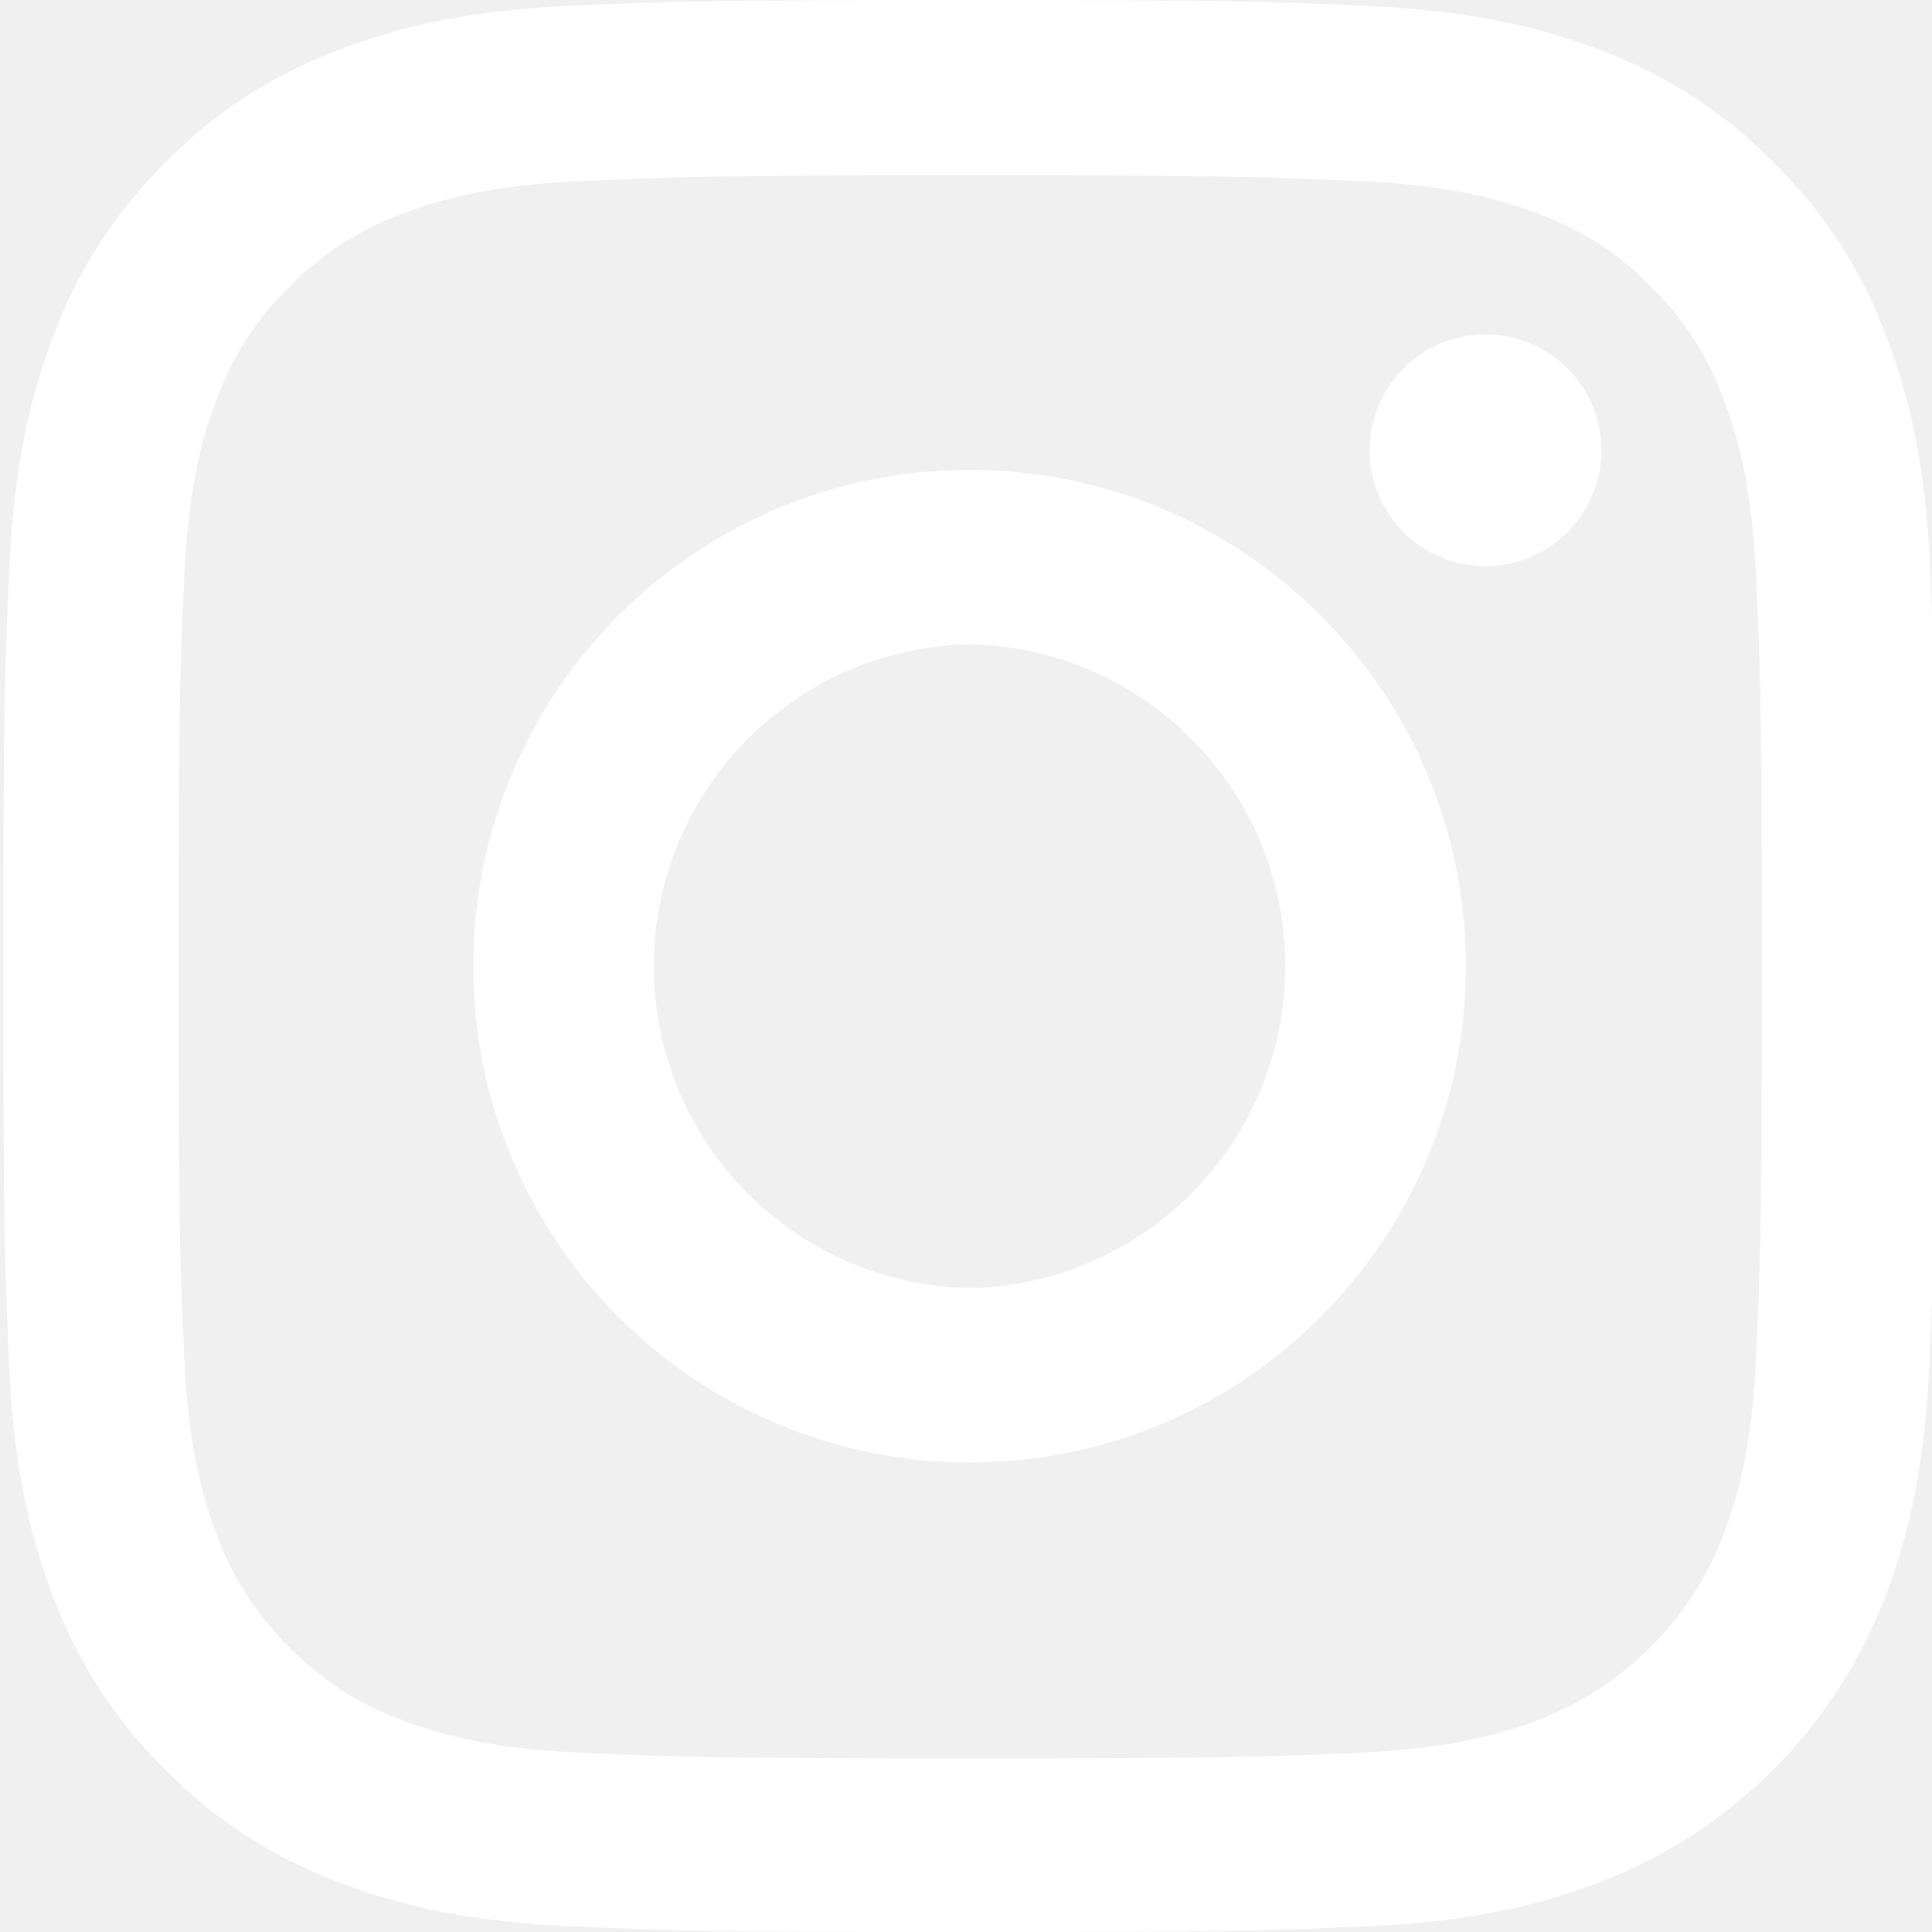
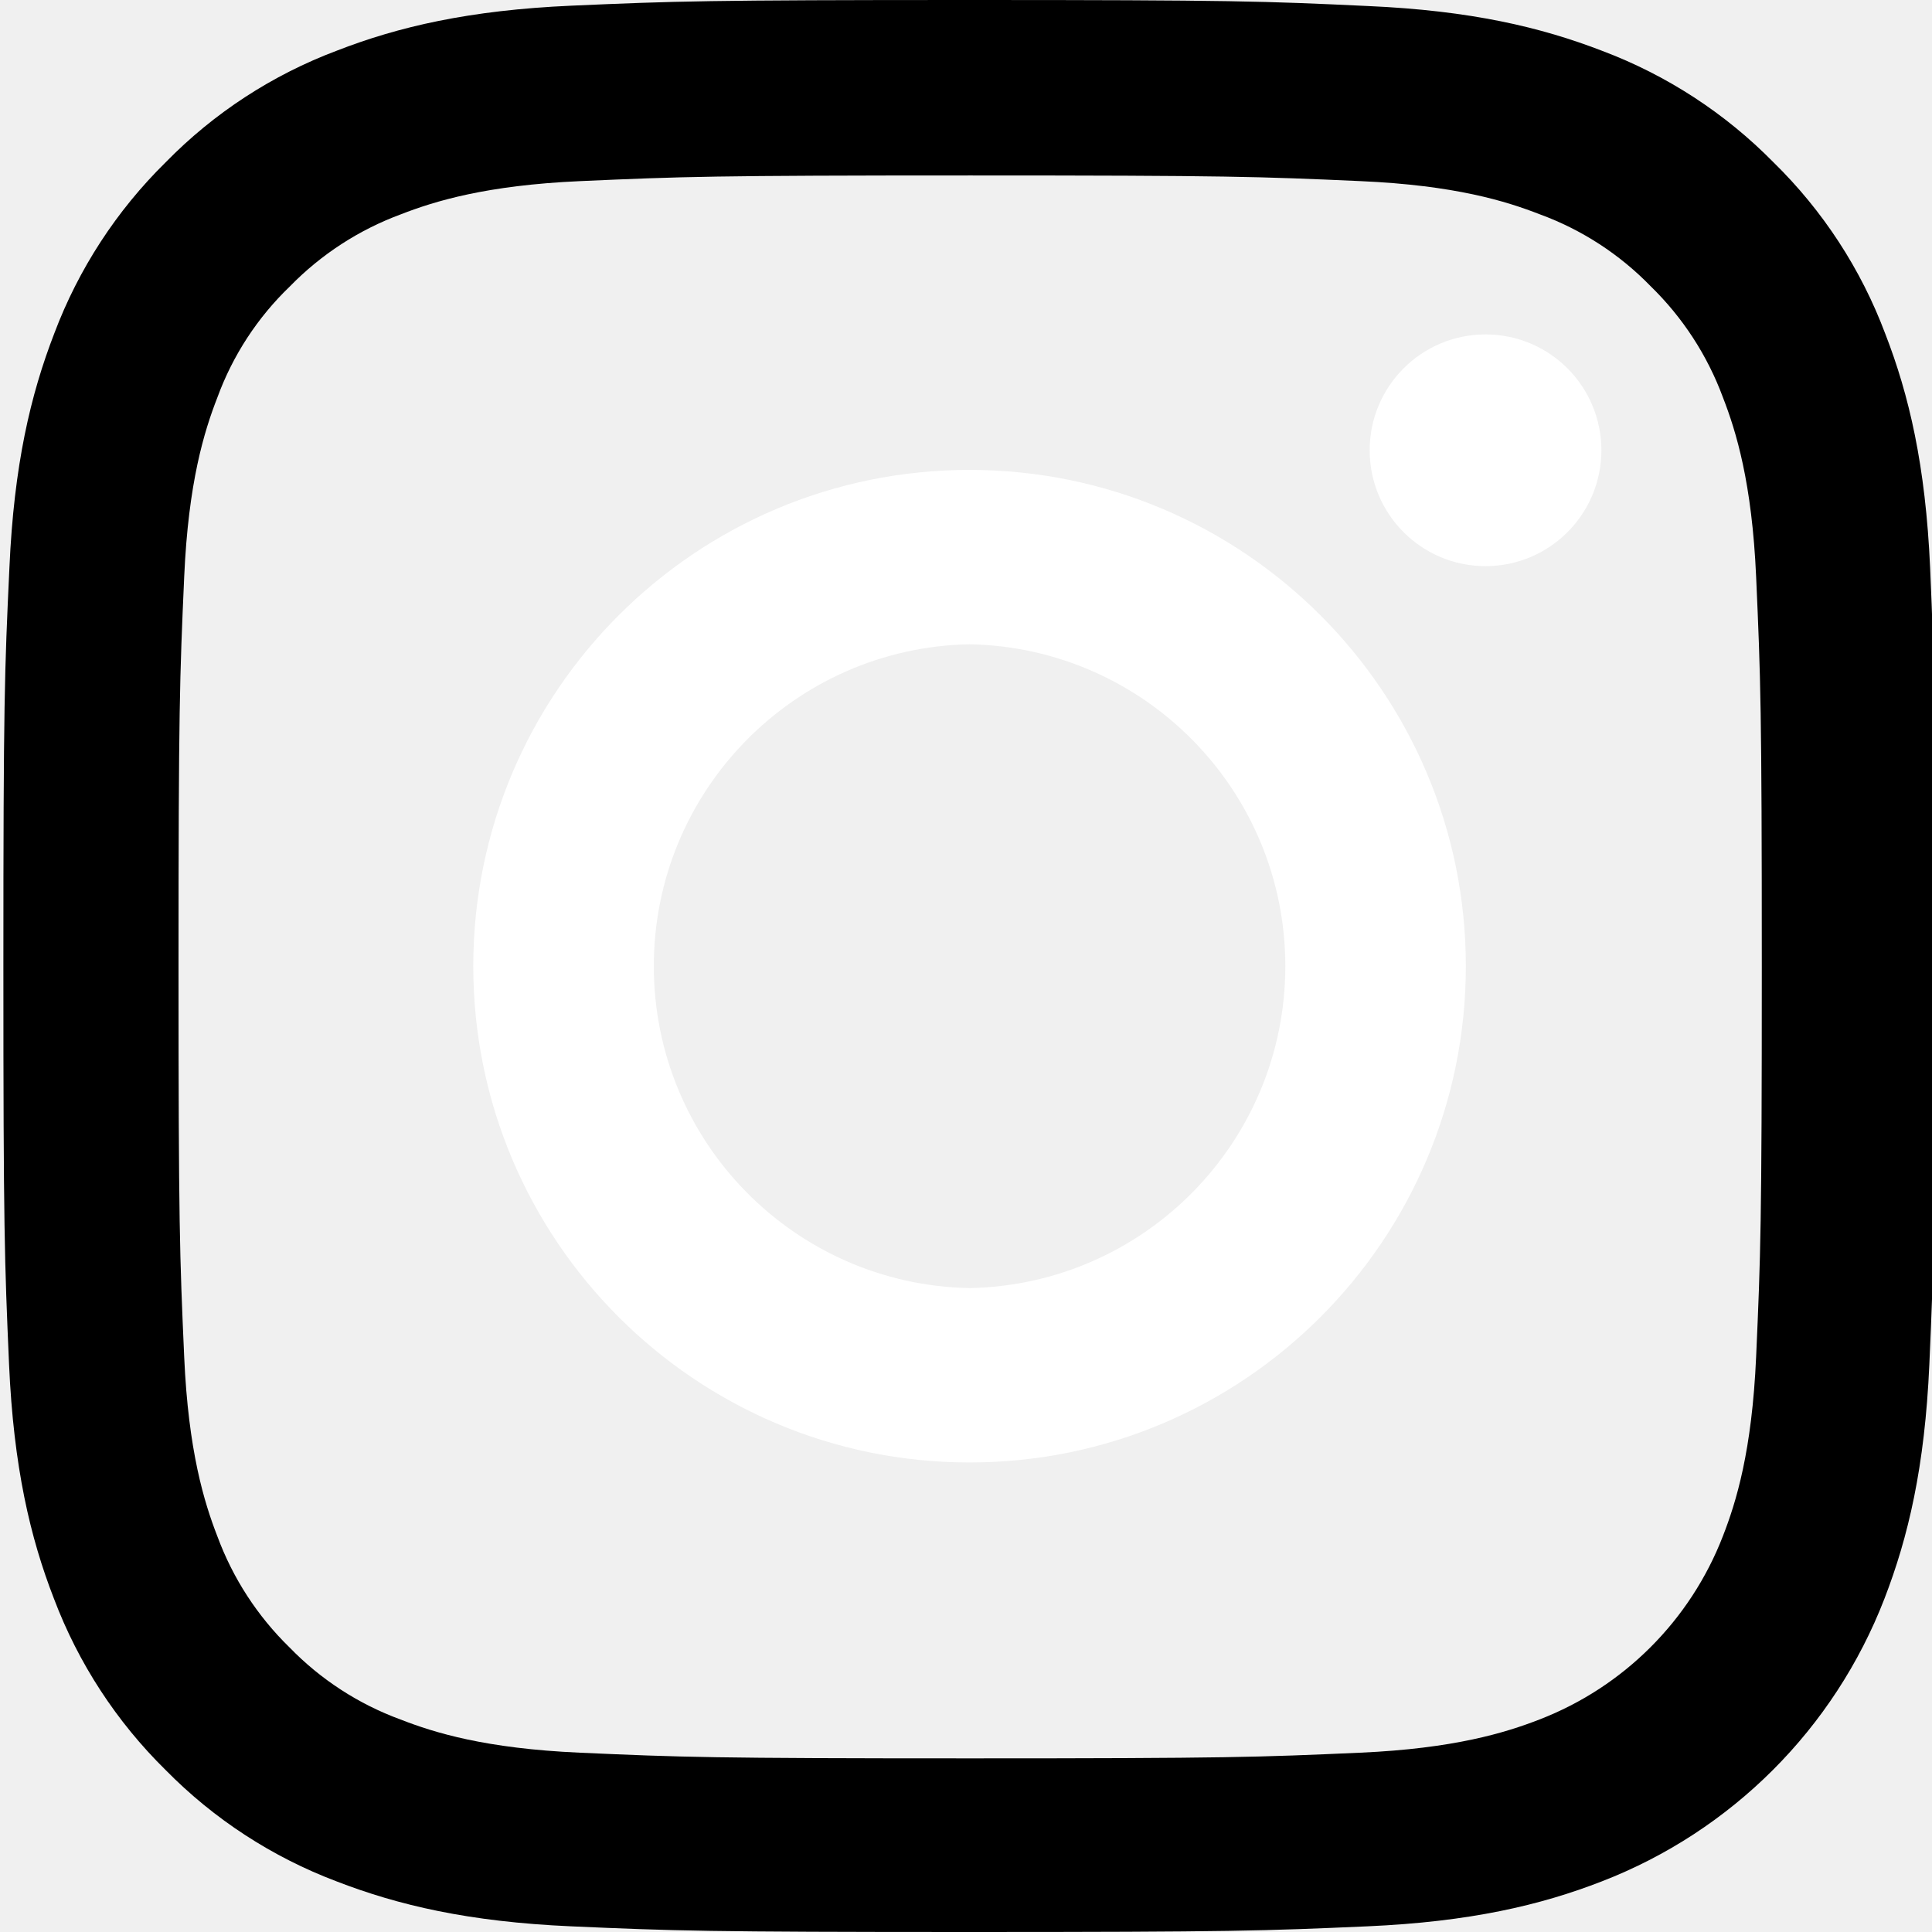
<svg xmlns="http://www.w3.org/2000/svg" width="32" height="32">
-   <path fill="#fff" d="M31.969 9.408c-.075-1.7-.35-2.869-.744-3.882a7.806 7.806 0 0 0-1.851-2.838A7.867 7.867 0 0 0 26.542.844C25.523.45 24.36.175 22.66.1 20.947.019 20.403 0 16.059 0s-4.888.019-6.595.094c-1.7.075-2.869.35-3.882.744a7.803 7.803 0 0 0-2.838 1.85A7.867 7.867 0 0 0 .9 5.52C.506 6.539.231 7.702.156 9.402c-.081 1.713-.1 2.257-.1 6.601s.019 4.888.094 6.595c.075 1.7.35 2.869.744 3.882a7.895 7.895 0 0 0 1.85 2.838 7.867 7.867 0 0 0 2.832 1.844c1.019.394 2.182.669 3.882.744 1.706.075 2.25.094 6.595.094s4.888-.019 6.595-.094c1.7-.075 2.869-.35 3.882-.744a8.184 8.184 0 0 0 4.682-4.682c.394-1.019.669-2.182.744-3.882.075-1.707.094-2.251.094-6.595s-.006-4.888-.081-6.595zm-2.882 13.065c-.069 1.563-.331 2.407-.55 2.969a5.31 5.31 0 0 1-3.038 3.038c-.563.219-1.413.481-2.969.55-1.688.075-2.194.094-6.464.094s-4.782-.019-6.464-.094c-1.563-.069-2.407-.331-2.969-.55a4.926 4.926 0 0 1-1.838-1.194 4.974 4.974 0 0 1-1.194-1.838c-.219-.563-.481-1.413-.55-2.969-.075-1.688-.094-2.194-.094-6.464s.019-4.782.094-6.464c.069-1.563.331-2.407.55-2.969a4.868 4.868 0 0 1 1.2-1.838A4.974 4.974 0 0 1 6.639 3.55c.563-.219 1.413-.481 2.969-.55 1.688-.075 2.194-.094 6.464-.094 4.276 0 4.782.019 6.464.094 1.563.069 2.407.331 2.969.55a4.914 4.914 0 0 1 1.838 1.194 4.974 4.974 0 0 1 1.194 1.838c.219.563.481 1.413.55 2.969.075 1.688.094 2.194.094 6.464s-.019 4.77-.094 6.458z" />
+   <path fill="#AFB1B8;" d="M31.969 9.408c-.075-1.7-.35-2.869-.744-3.882a7.806 7.806 0 0 0-1.851-2.838A7.867 7.867 0 0 0 26.542.844C25.523.45 24.36.175 22.66.1 20.947.019 20.403 0 16.059 0s-4.888.019-6.595.094c-1.7.075-2.869.35-3.882.744a7.803 7.803 0 0 0-2.838 1.85A7.867 7.867 0 0 0 .9 5.52C.506 6.539.231 7.702.156 9.402c-.081 1.713-.1 2.257-.1 6.601s.019 4.888.094 6.595c.075 1.7.35 2.869.744 3.882a7.895 7.895 0 0 0 1.85 2.838 7.867 7.867 0 0 0 2.832 1.844c1.019.394 2.182.669 3.882.744 1.706.075 2.25.094 6.595.094s4.888-.019 6.595-.094c1.7-.075 2.869-.35 3.882-.744a8.184 8.184 0 0 0 4.682-4.682c.394-1.019.669-2.182.744-3.882.075-1.707.094-2.251.094-6.595s-.006-4.888-.081-6.595zm-2.882 13.065c-.069 1.563-.331 2.407-.55 2.969a5.31 5.31 0 0 1-3.038 3.038c-.563.219-1.413.481-2.969.55-1.688.075-2.194.094-6.464.094s-4.782-.019-6.464-.094c-1.563-.069-2.407-.331-2.969-.55a4.926 4.926 0 0 1-1.838-1.194 4.974 4.974 0 0 1-1.194-1.838c-.219-.563-.481-1.413-.55-2.969-.075-1.688-.094-2.194-.094-6.464s.019-4.782.094-6.464c.069-1.563.331-2.407.55-2.969a4.868 4.868 0 0 1 1.2-1.838A4.974 4.974 0 0 1 6.639 3.55c.563-.219 1.413-.481 2.969-.55 1.688-.075 2.194-.094 6.464-.094 4.276 0 4.782.019 6.464.094 1.563.069 2.407.331 2.969.55a4.914 4.914 0 0 1 1.838 1.194 4.974 4.974 0 0 1 1.194 1.838c.219.563.481 1.413.55 2.969.075 1.688.094 2.194.094 6.464s-.019 4.77-.094 6.458z" />
  <path fill="#fff" d="M16.059 7.783c-4.538 0-8.22 3.682-8.22 8.22s3.682 8.22 8.22 8.22c4.539 0 8.22-3.682 8.22-8.22s-3.682-8.22-8.22-8.22zm0 13.552a5.333 5.333 0 0 1 0-10.664 5.333 5.333 0 0 1 0 10.664zM26.524 7.458a1.919 1.919 0 1 1-3.838 0 1.919 1.919 0 0 1 3.838 0z" />
</svg>
